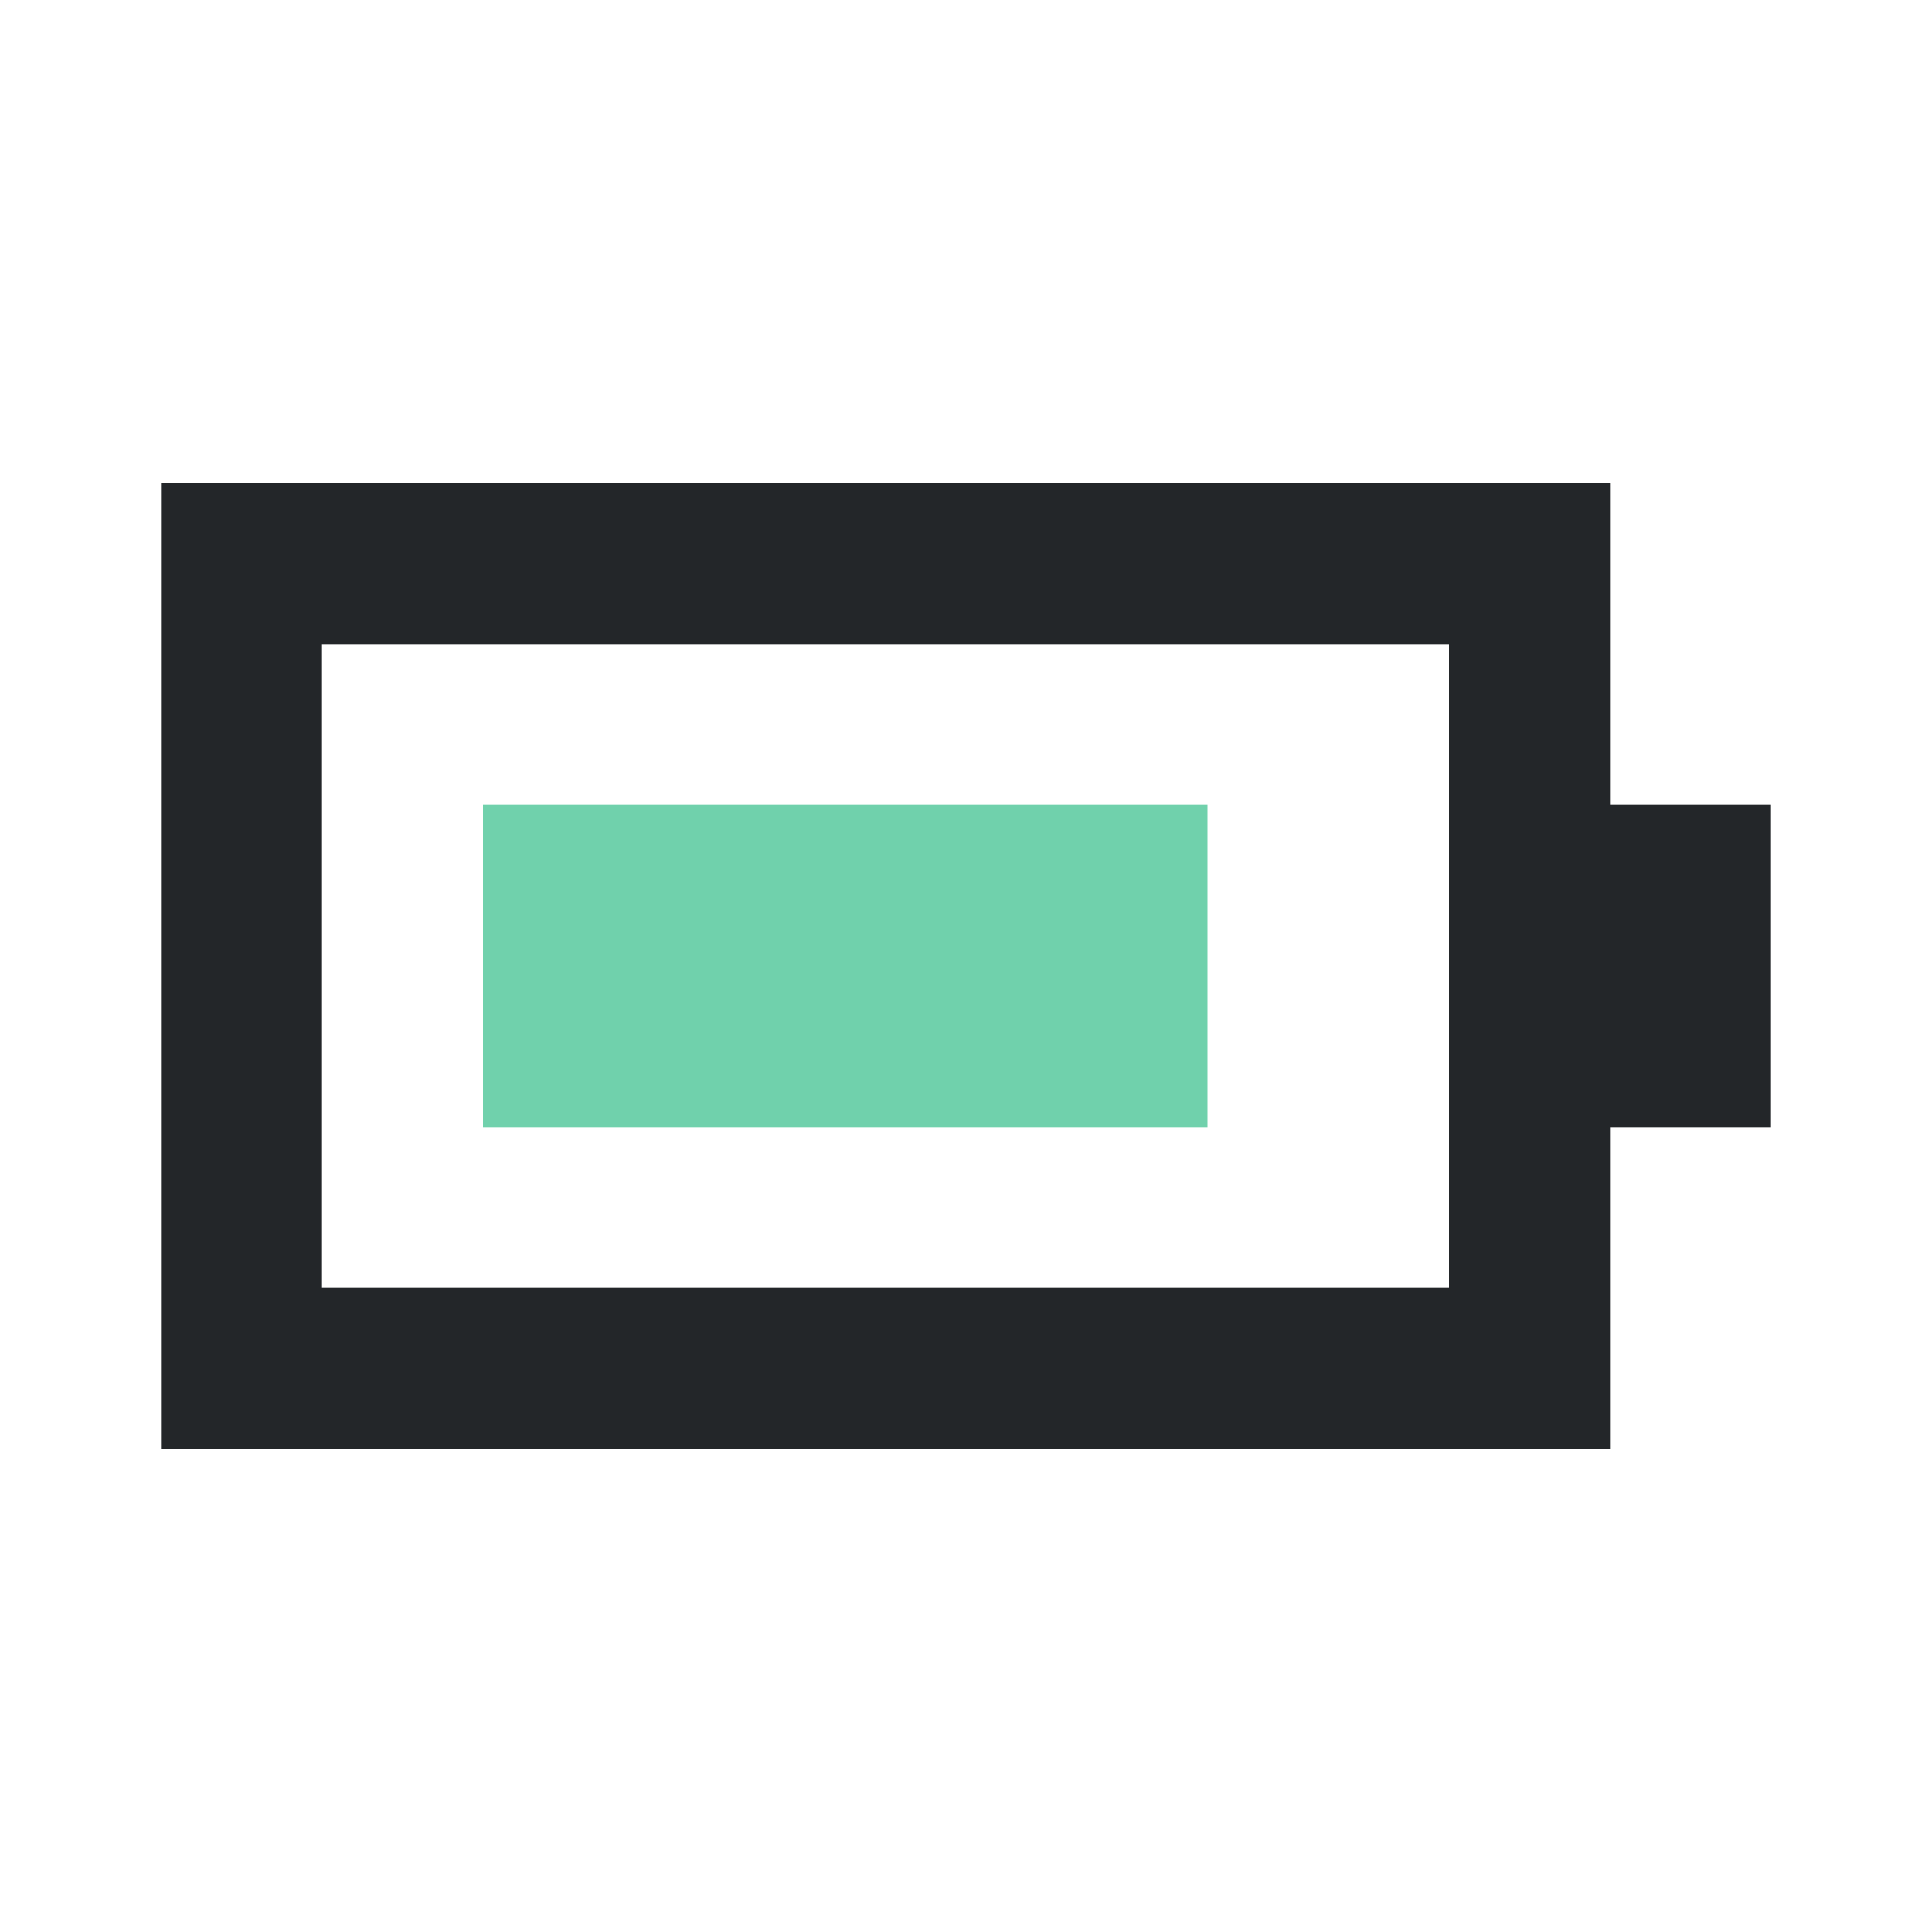
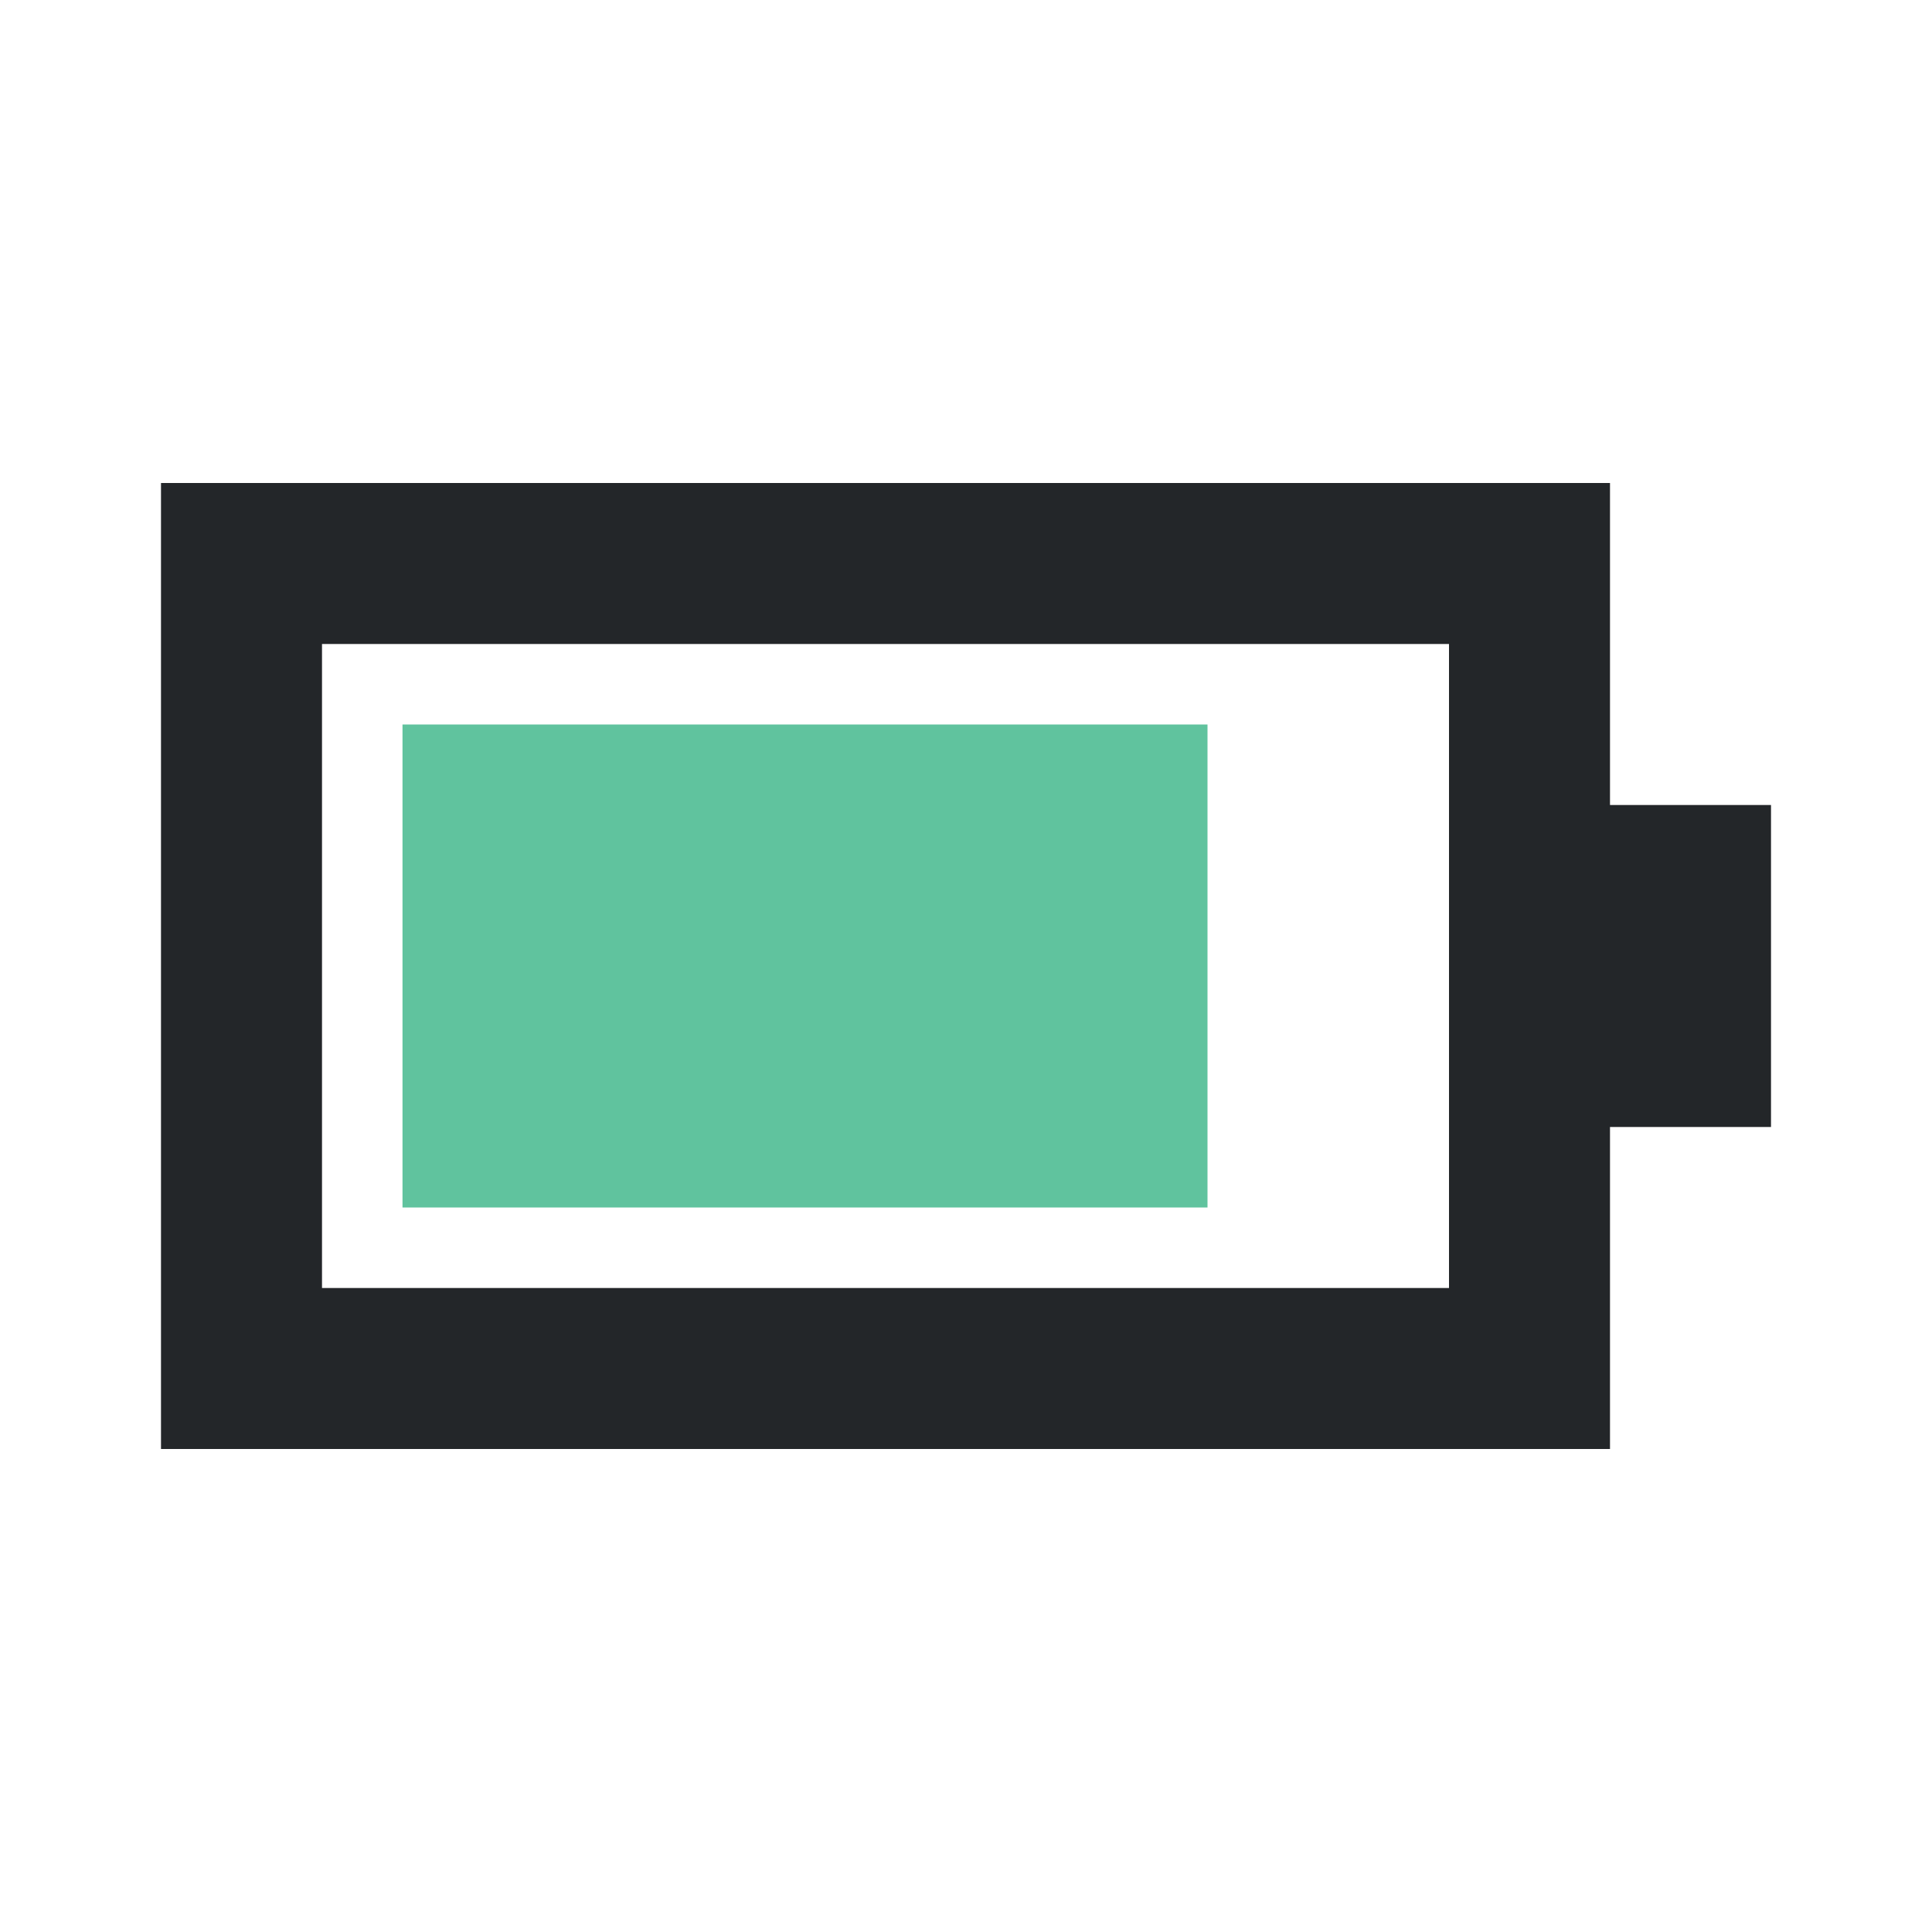
<svg xmlns="http://www.w3.org/2000/svg" width="24" height="24" viewBox="0 0 24 24">
  <style id="current-color-scheme">.ColorScheme-Text { color: #232629; }</style>
  <g>
    <path class="ColorScheme-Text" fill="currentColor" fill-rule="evenodd" d="M2 6h18v4h2v4h-2v4H2zm2 2v8h14V8z" />
-     <rect x="6" y="10" width="9" height="4" fill="#70d1ac" />
+     <rect x="5" y="9" width="10" height="6" fill="#60c39e" />
  </g>
</svg>
